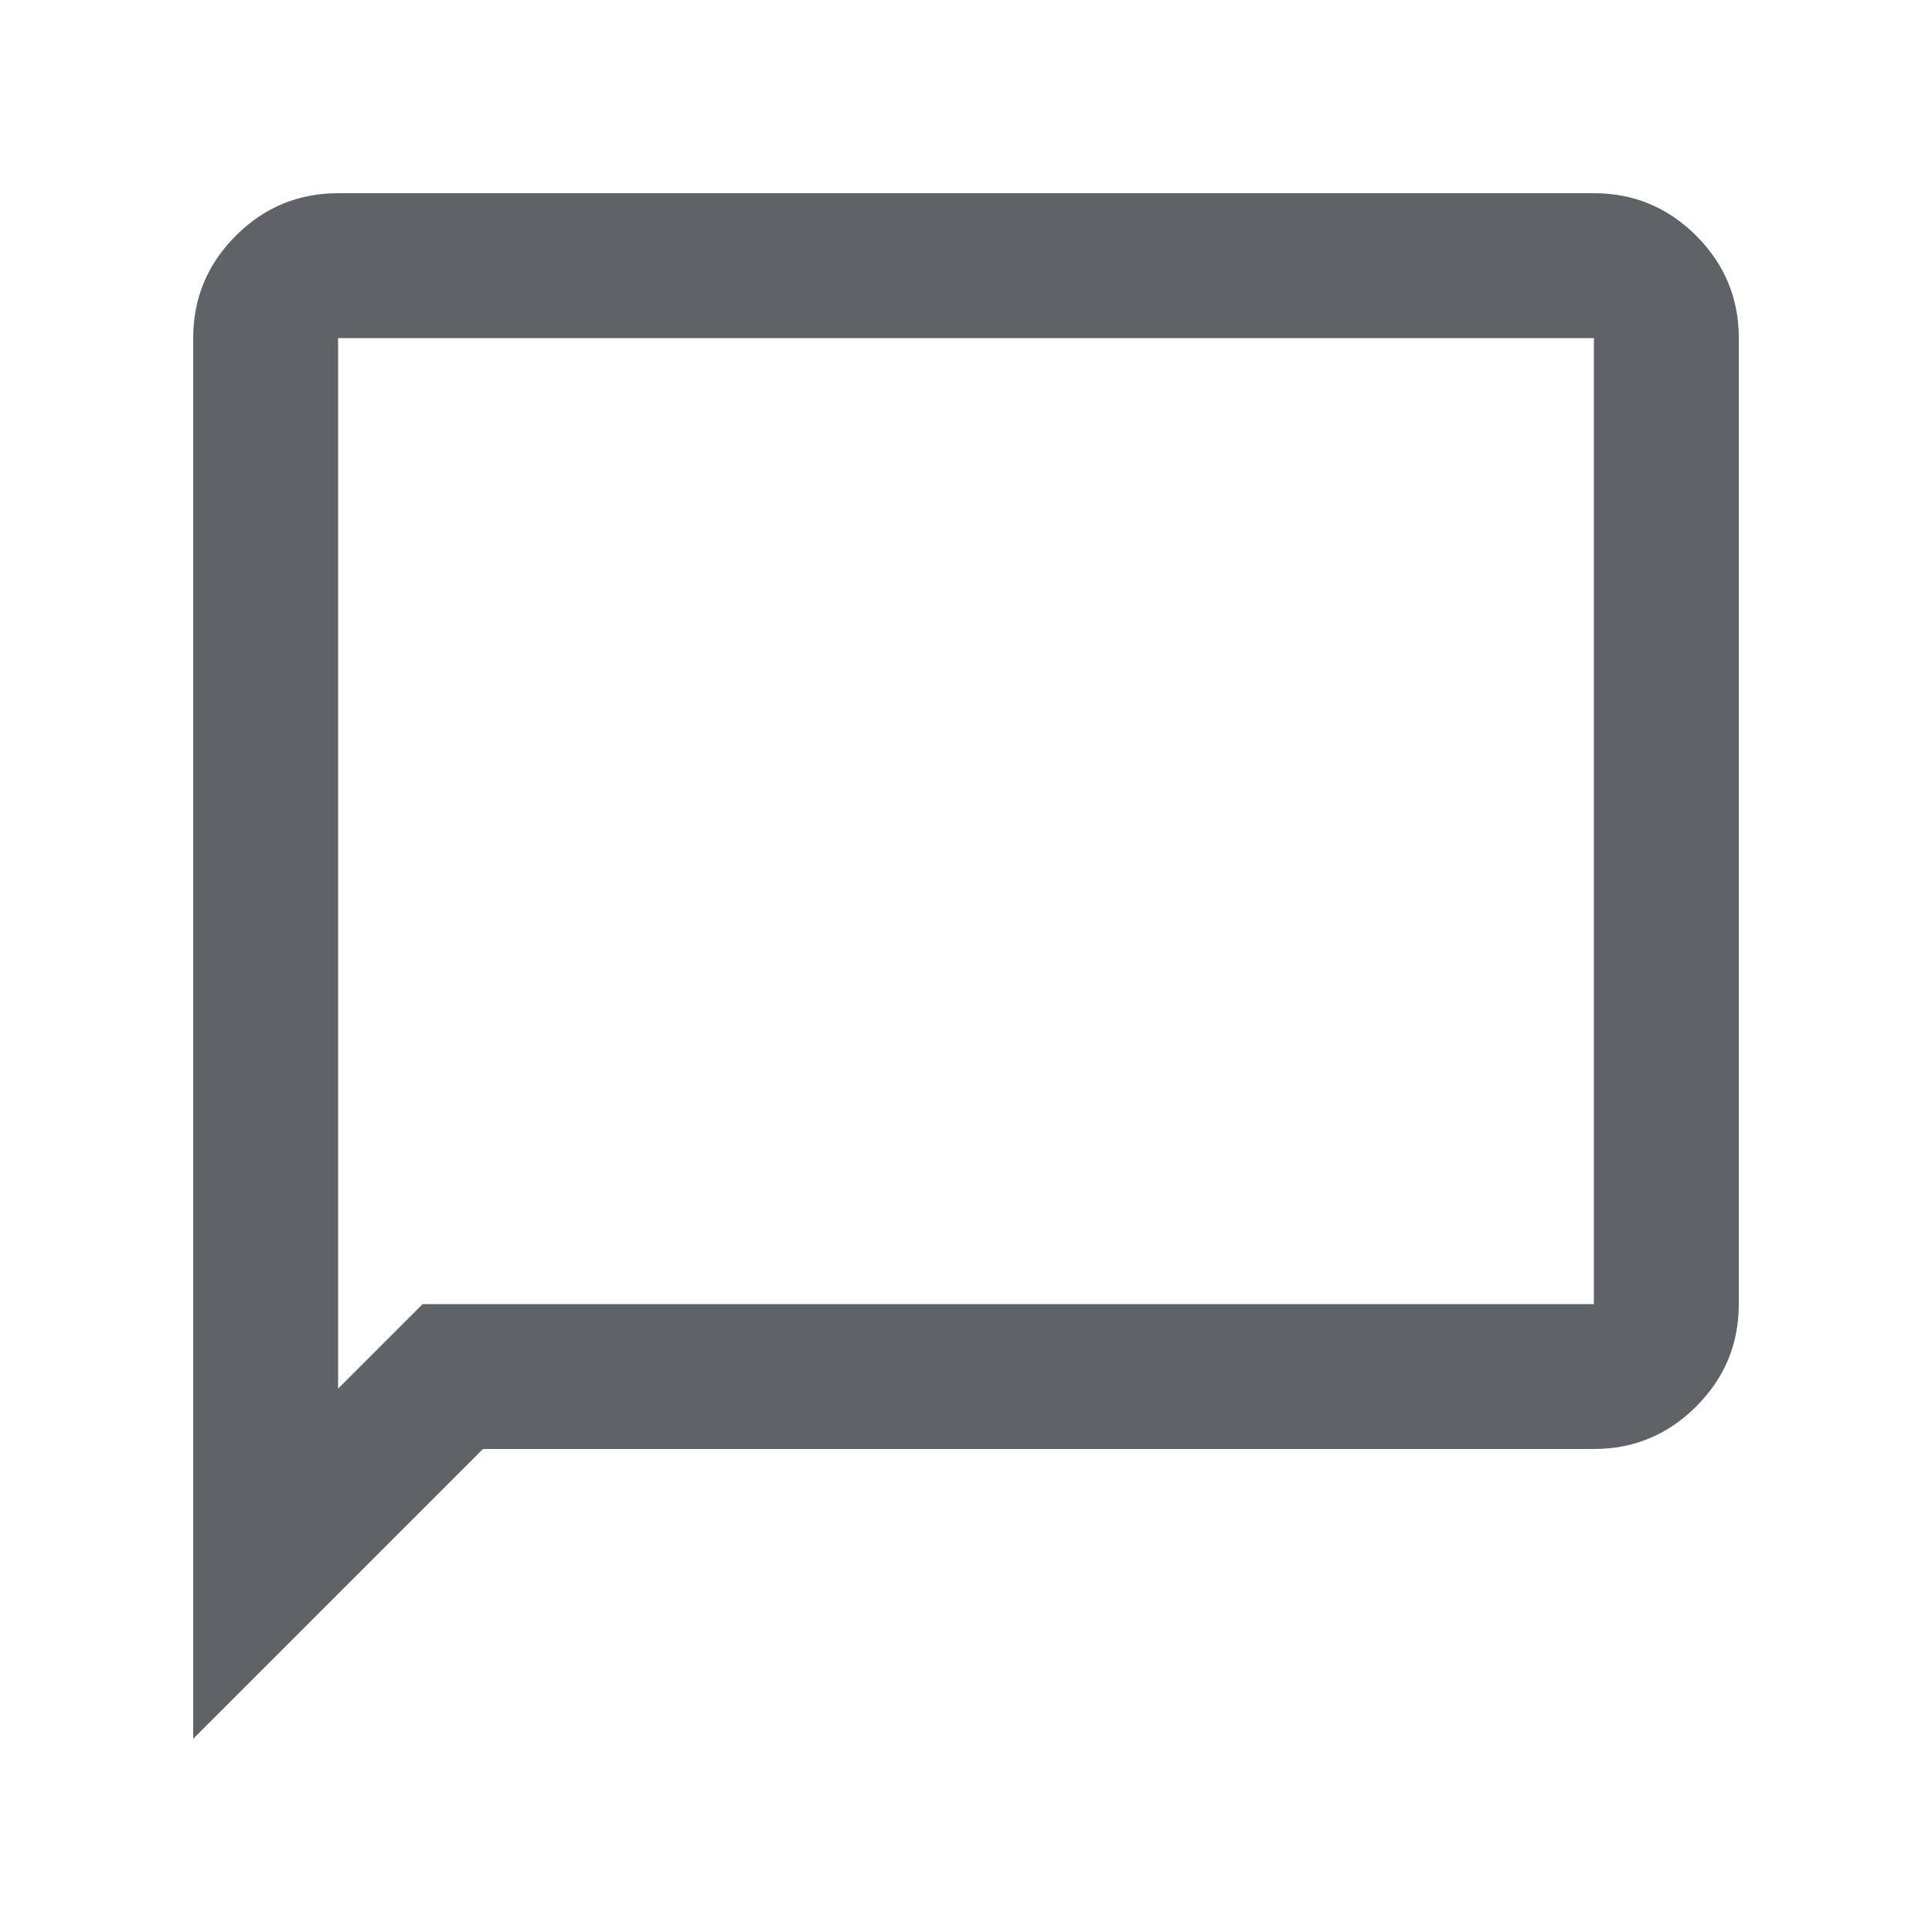
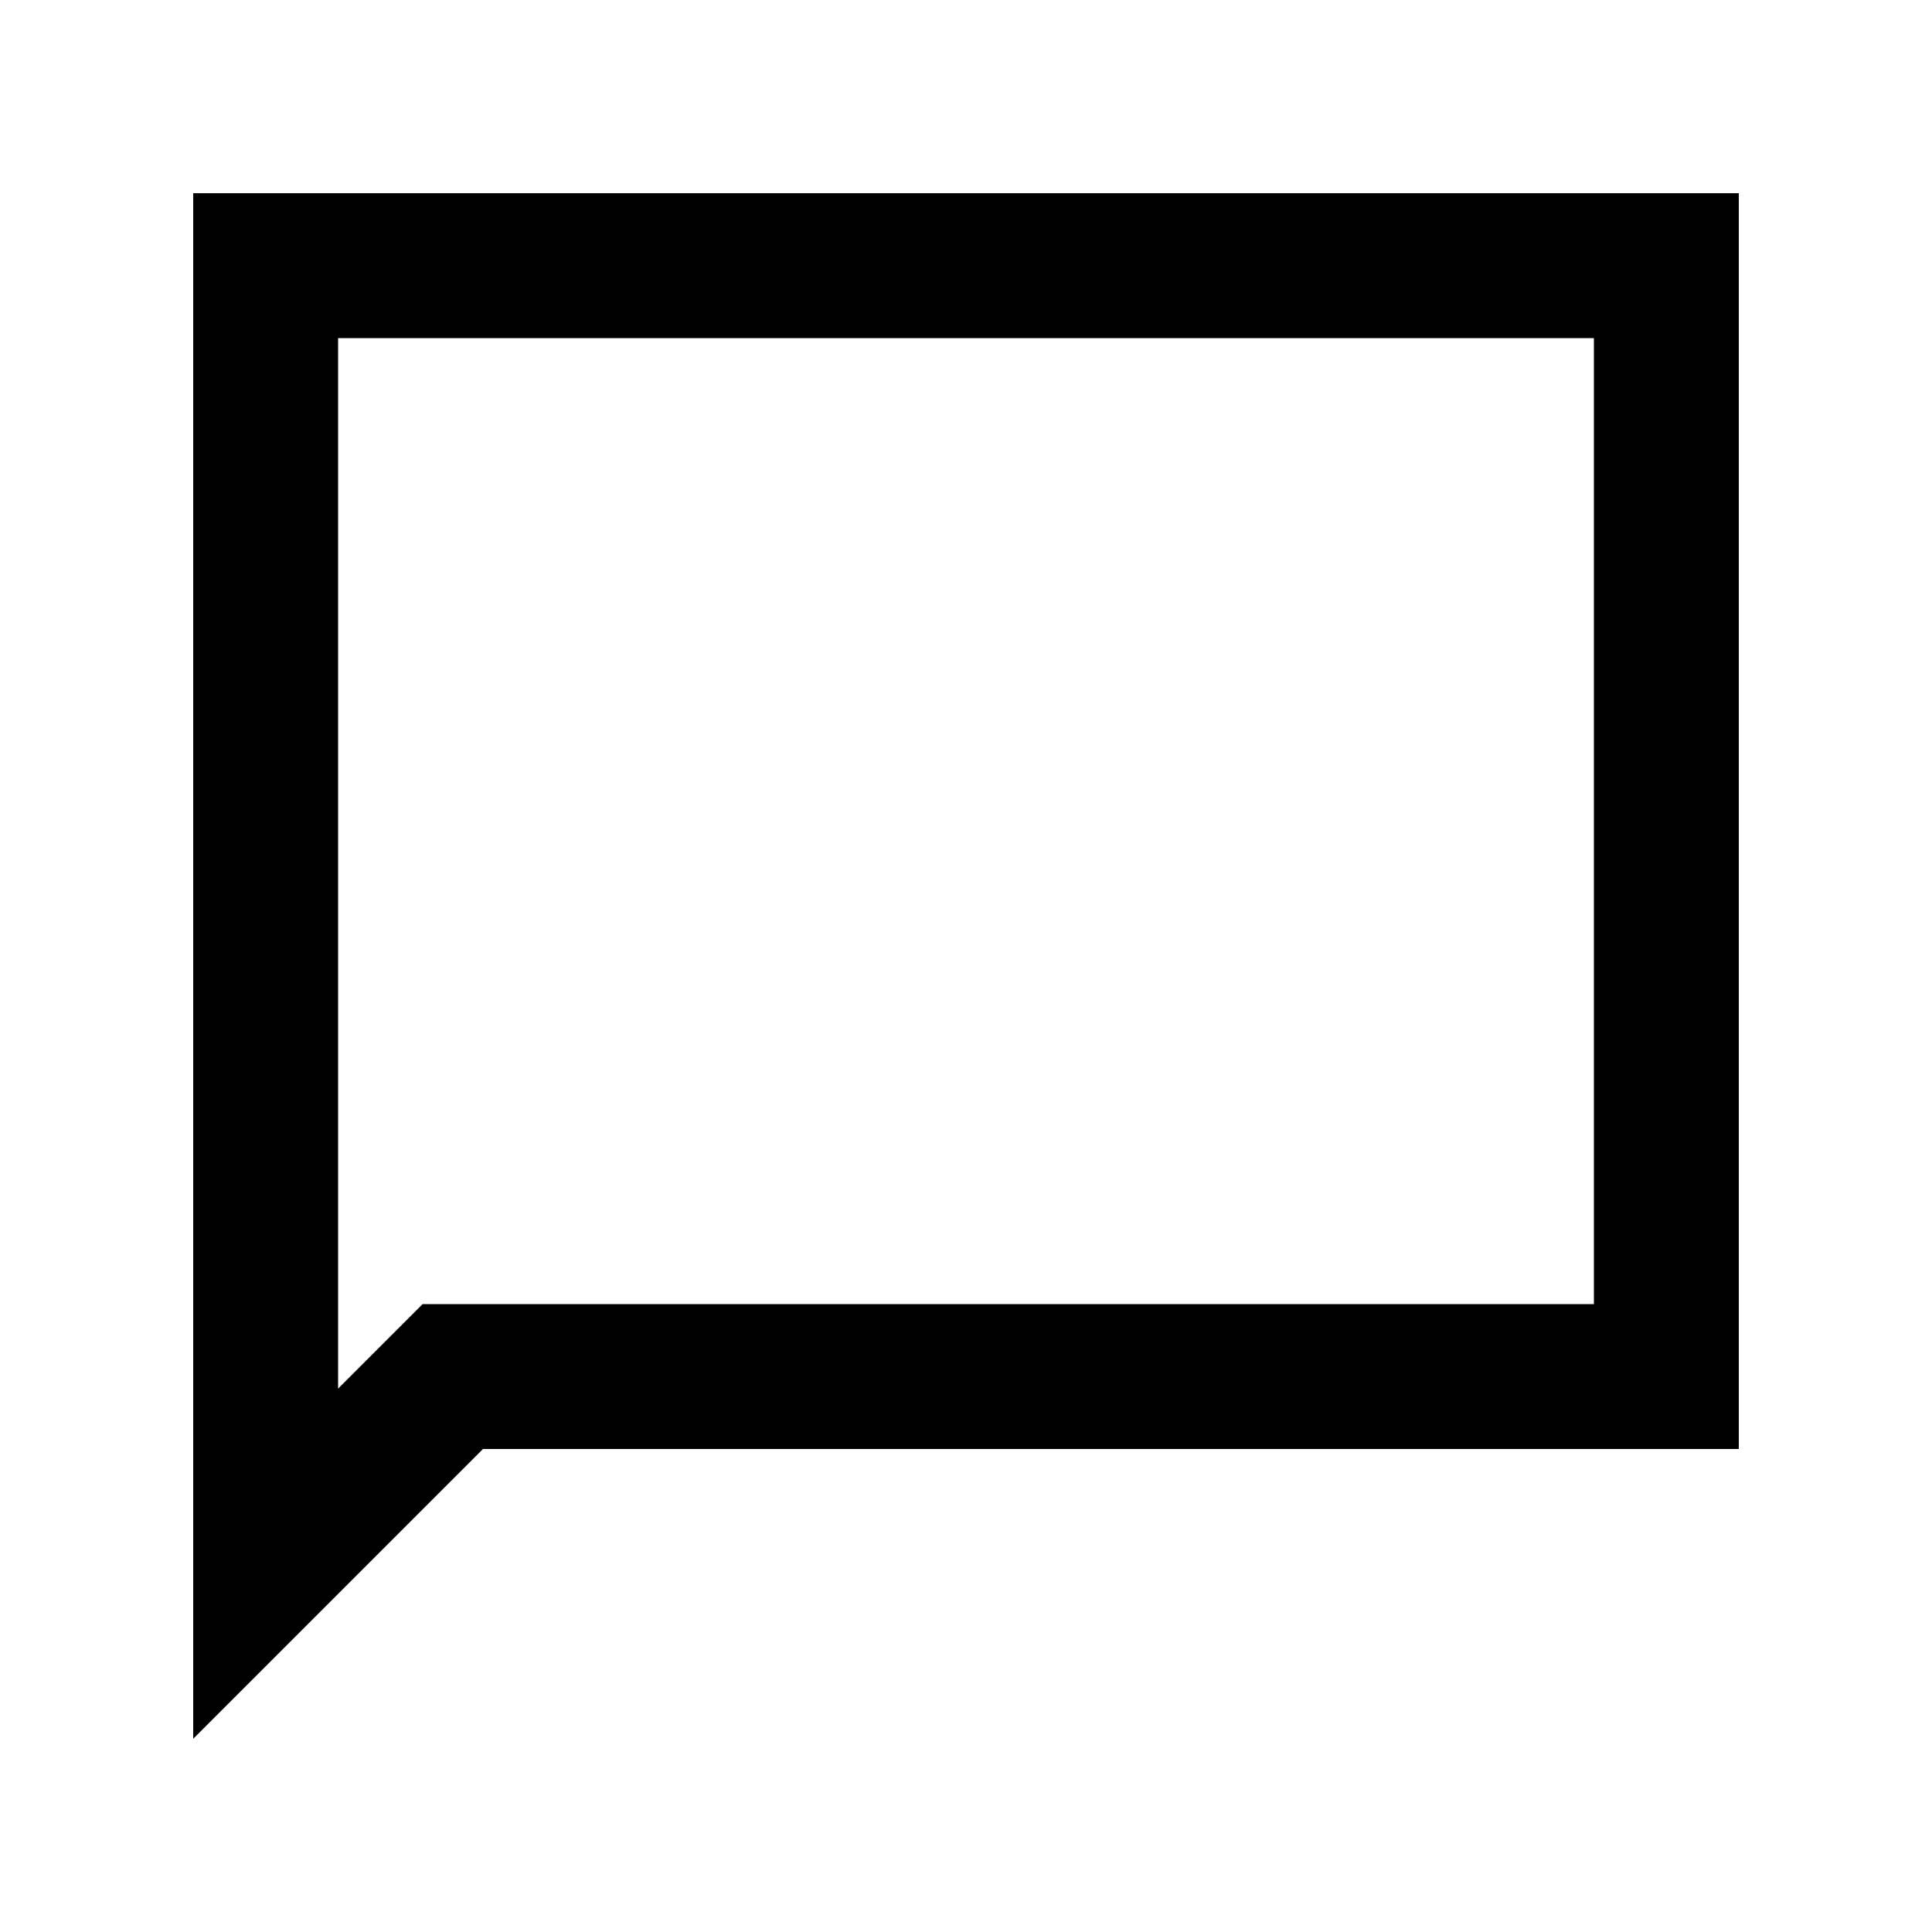
- <svg xmlns="http://www.w3.org/2000/svg" height="20px" viewBox="0 -960 960 960" width="20px" fill="#5f6368">
-   <path d="M96-96v-696q0-29.7 21.15-50.85Q138.3-864 168-864h624q29.7 0 50.85 21.15Q864-821.7 864-792v480q0 29.7-21.15 50.85Q821.7-240 792-240H240L96-96Zm114-216h582v-480H168v522l42-42Zm-42 0v-480 480Z" />
+ <svg xmlns="http://www.w3.org/2000/svg" height="20px" viewBox="0 -960 960 960" width="20px" fill="currentColor">
+   <path d="M96-96v-768h768v624H240L96-96Zm114-216h582v-480H168v522l42-42Zm-42 0v-480 480Z" />
</svg>
